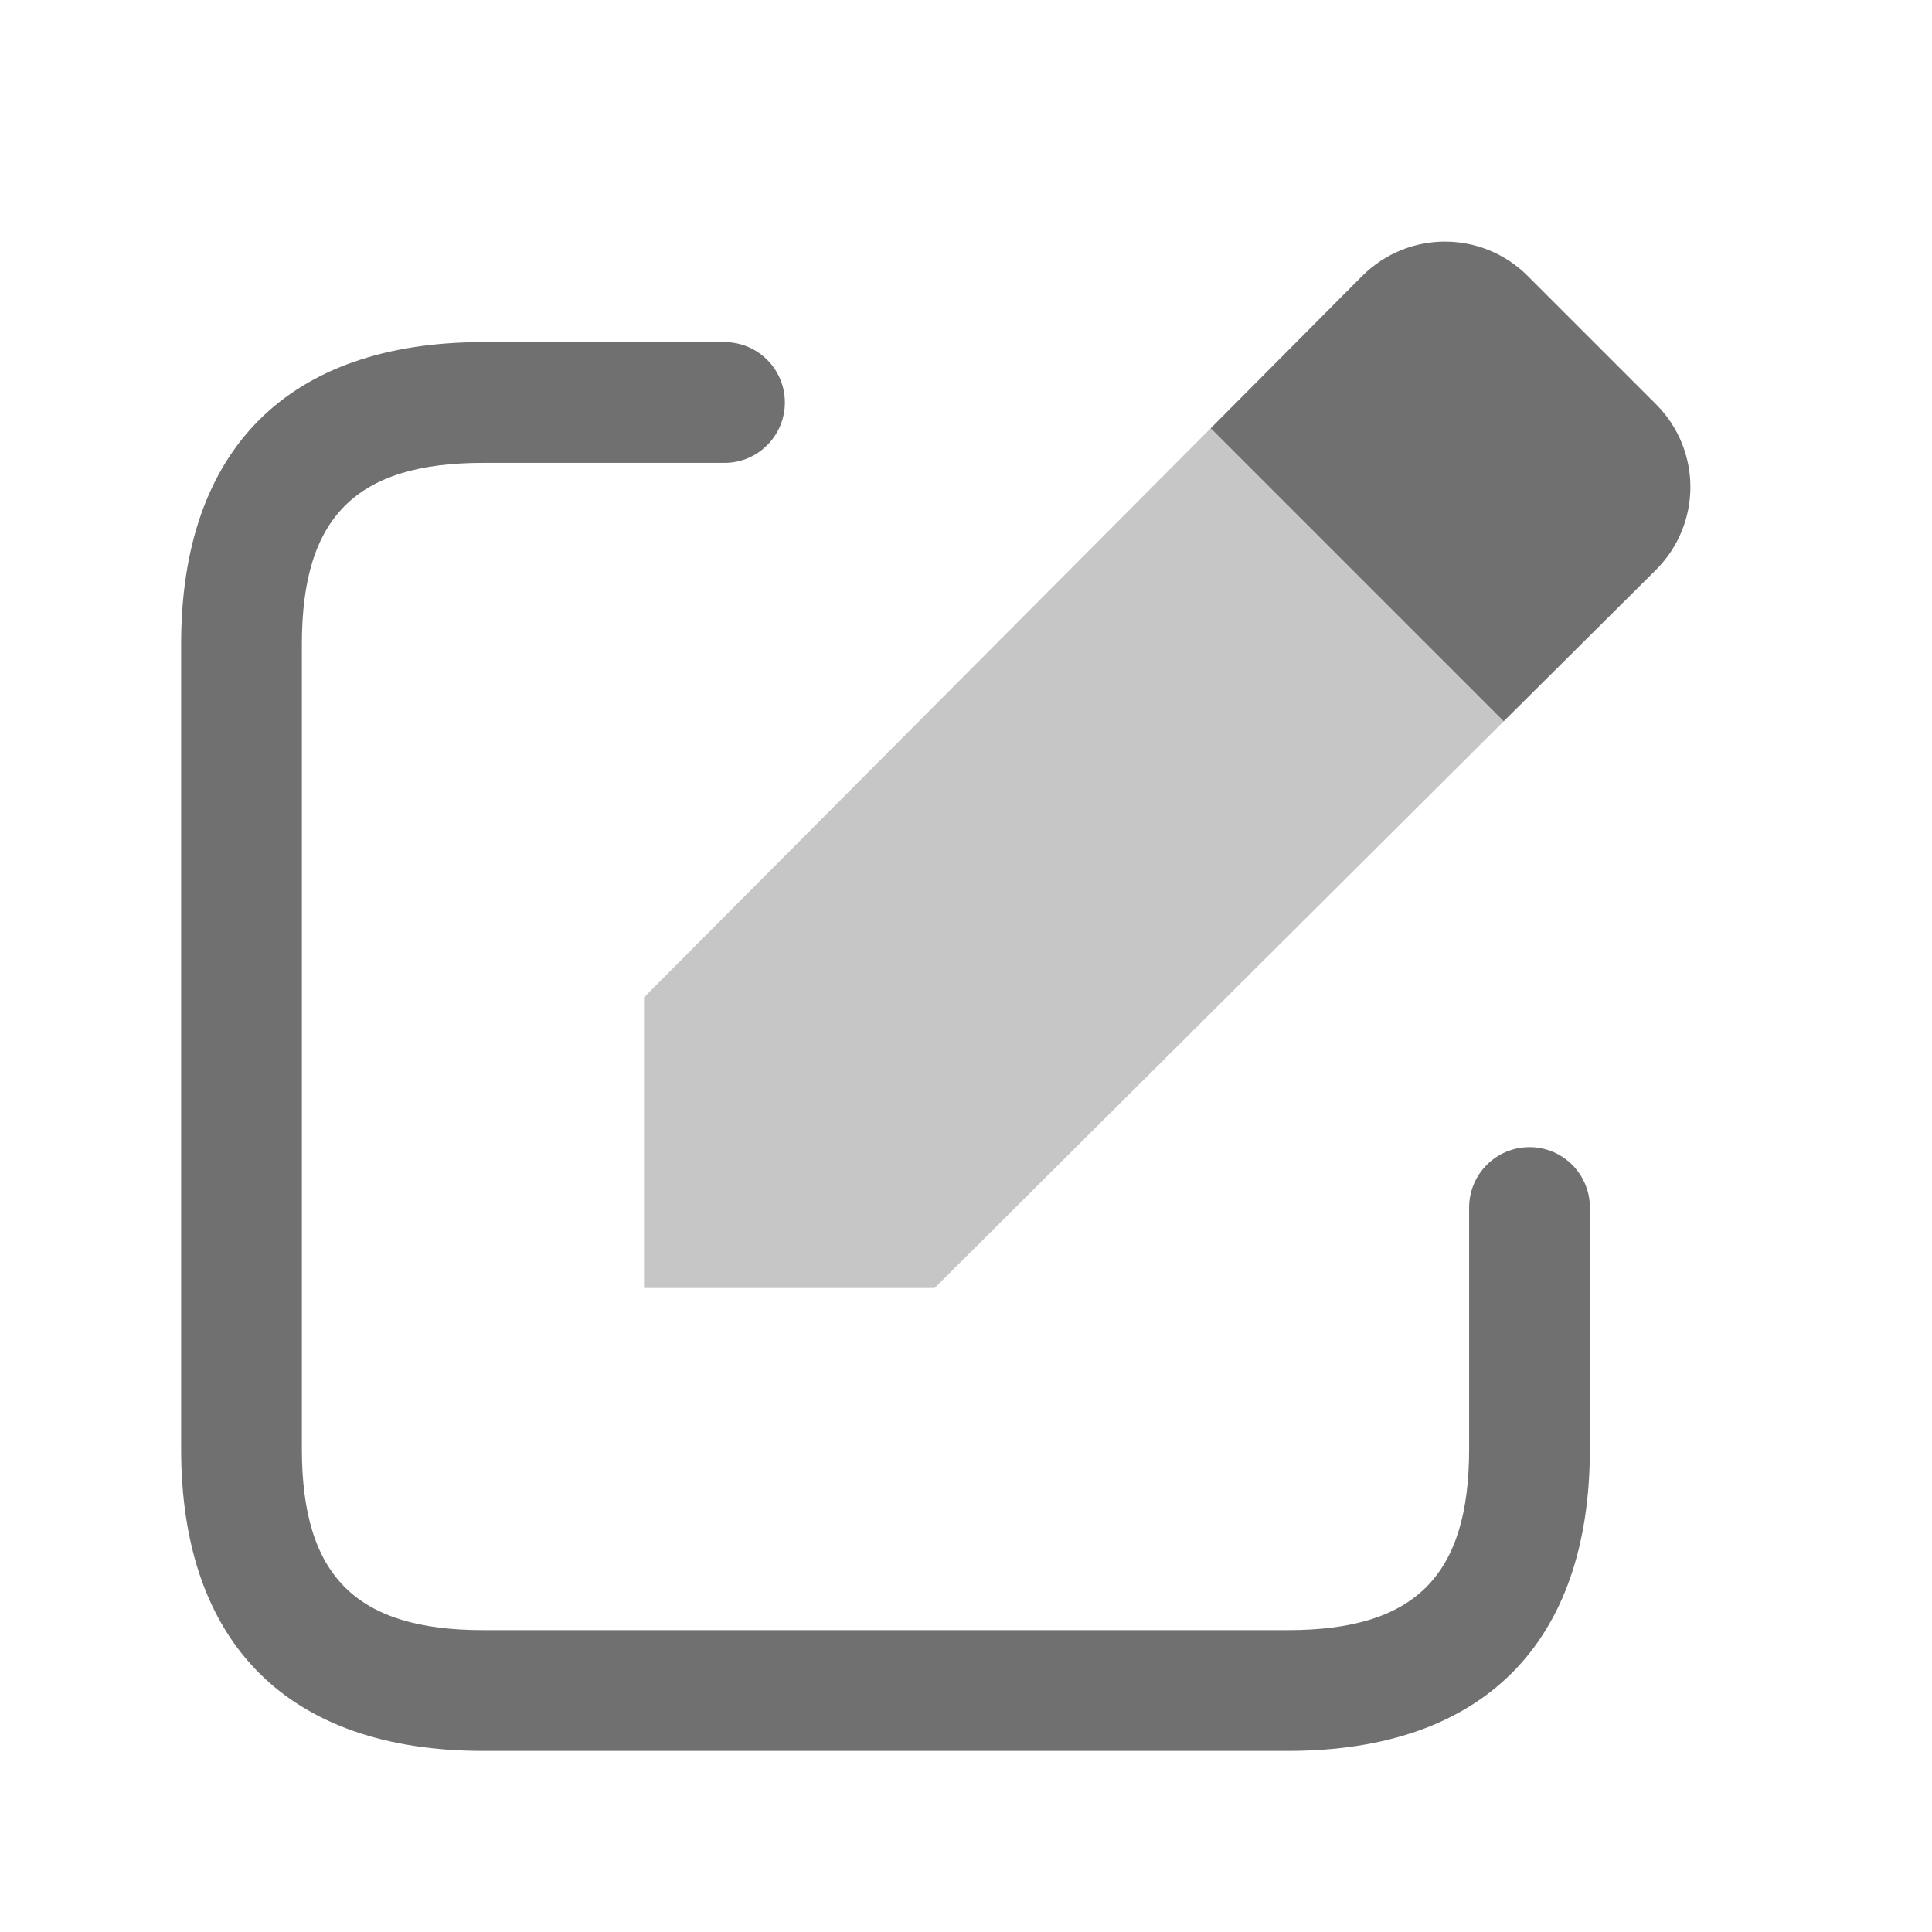
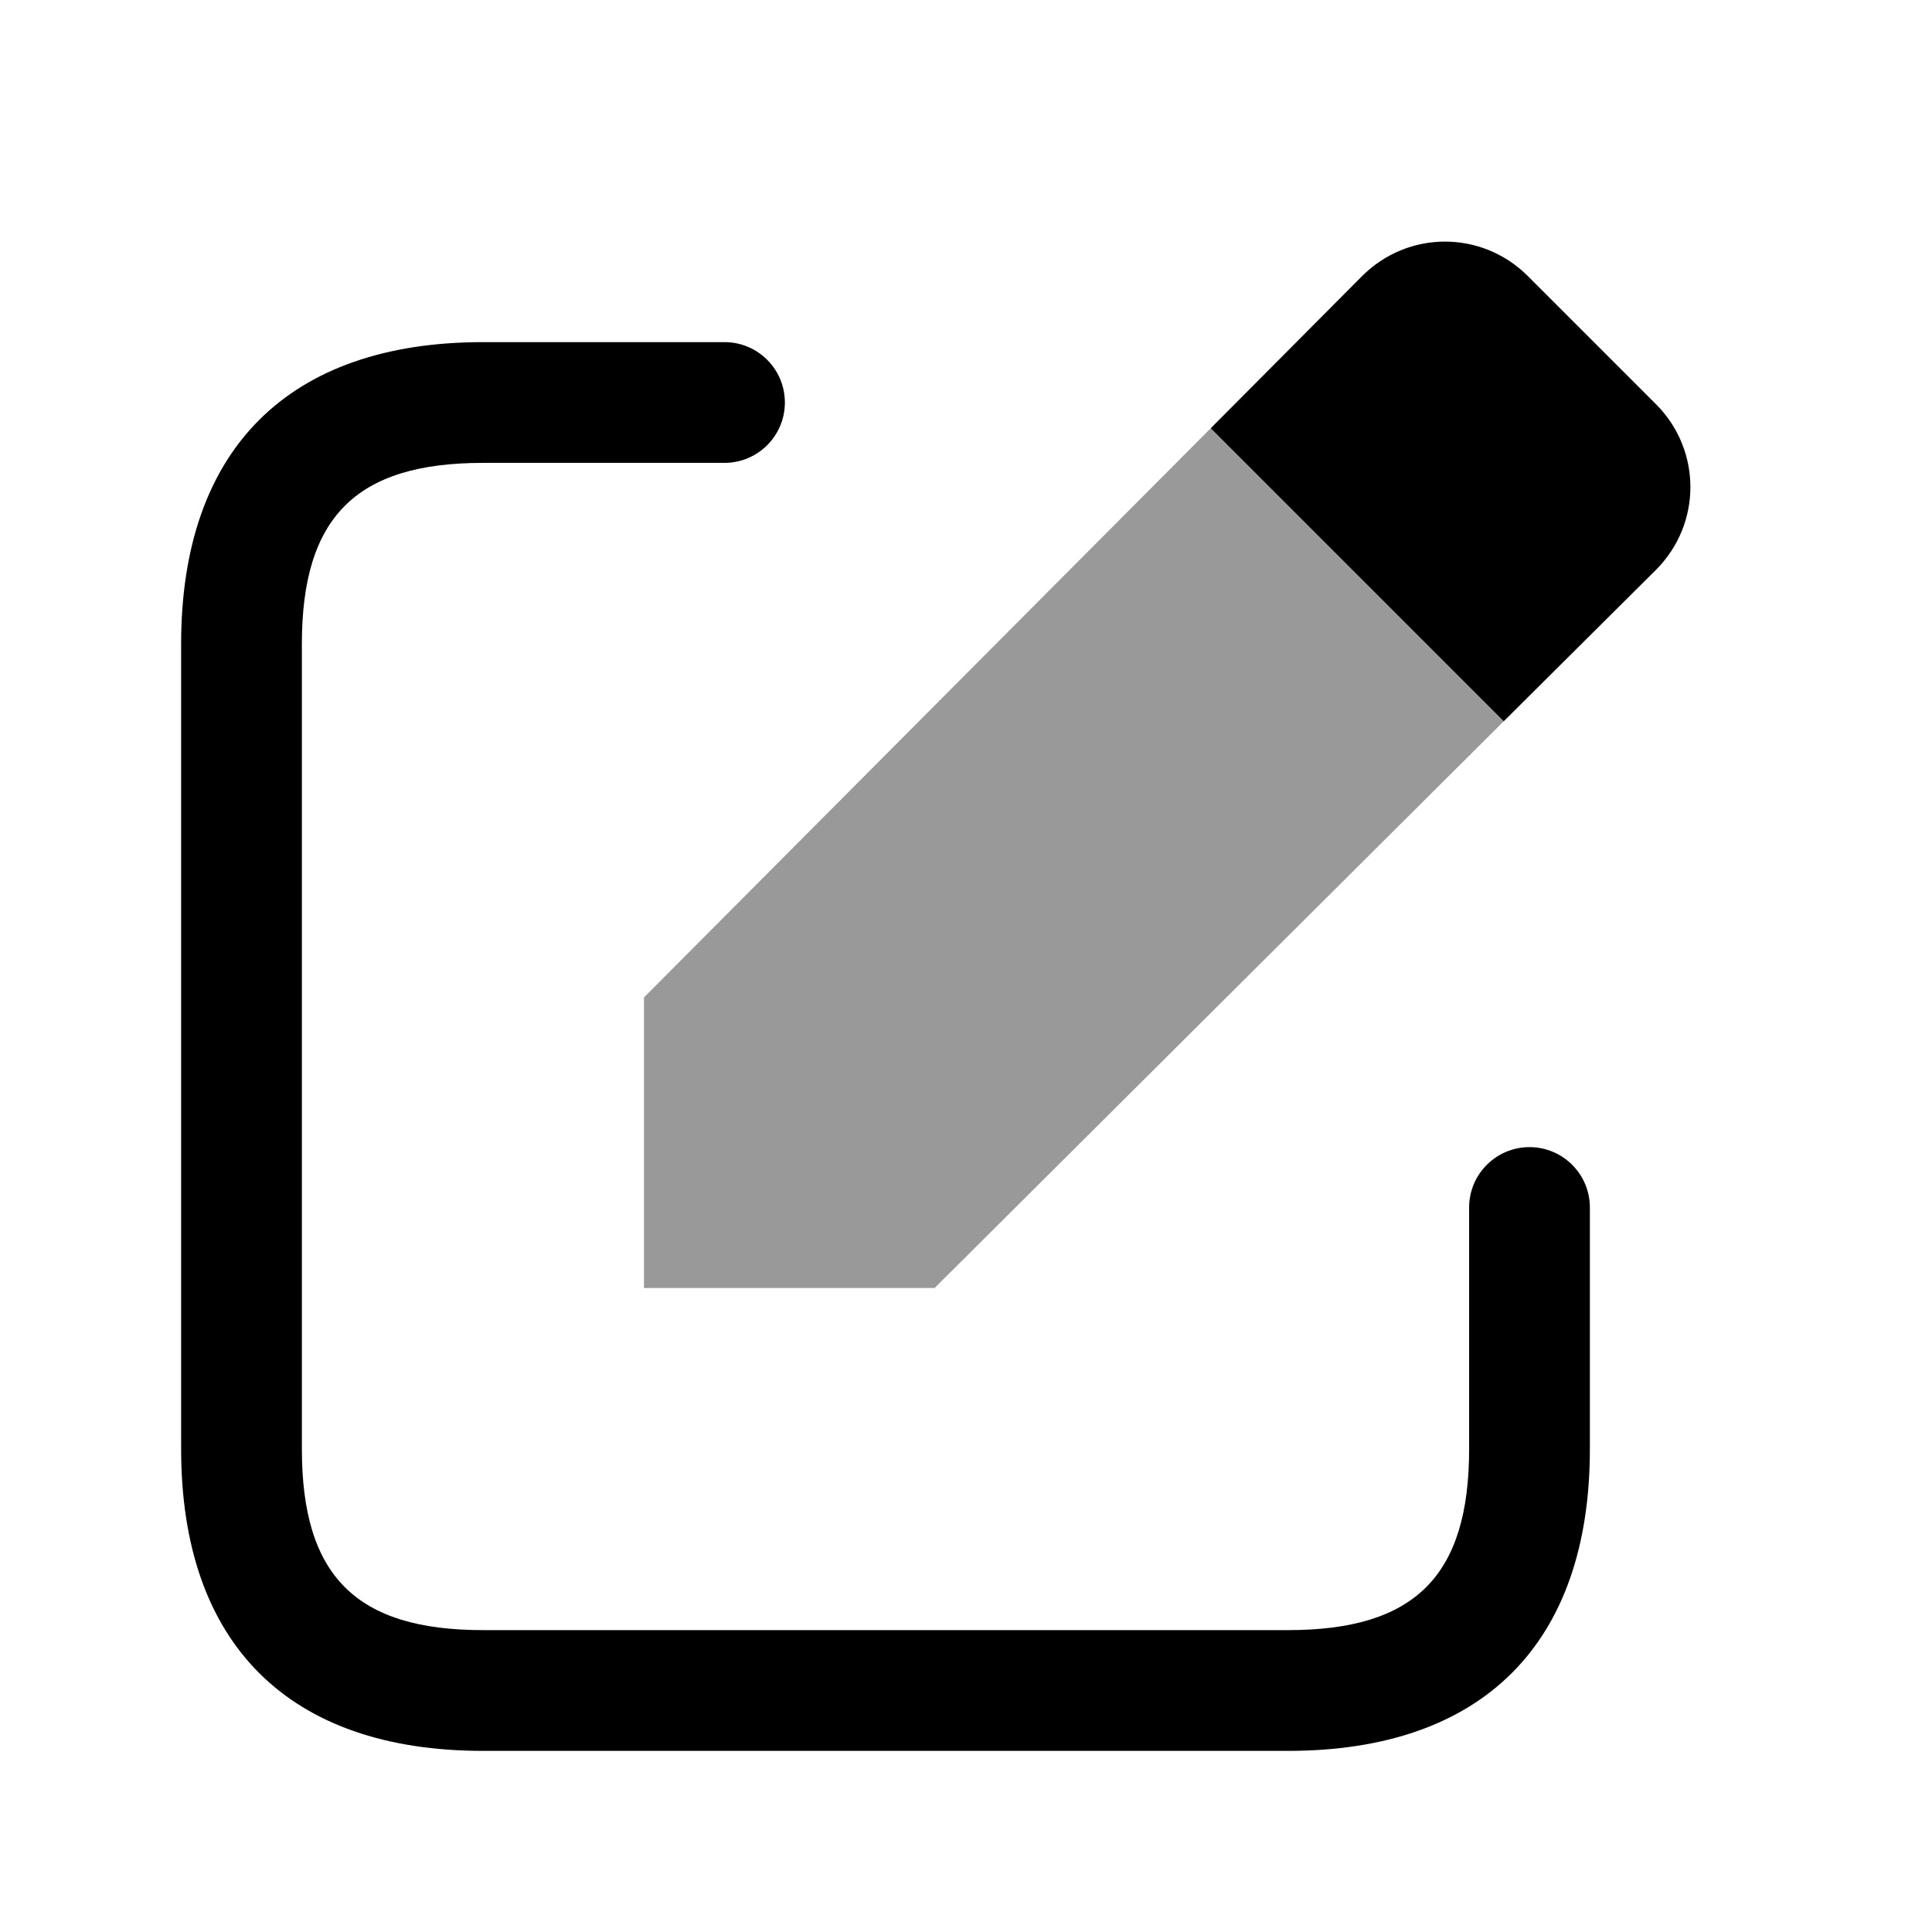
<svg xmlns="http://www.w3.org/2000/svg" width="24" height="24" viewBox="0 0 24 24" fill="currentColor">
-   <path d="M16 21.75H6C3.582 21.75 2.25 20.418 2.25 18V8C2.25 5.582 3.582 4.25 6 4.25H9C9.414 4.25 9.75 4.586 9.75 5C9.75 5.414 9.414 5.75 9 5.75H6C4.423 5.75 3.75 6.423 3.75 8V18C3.75 19.577 4.423 20.25 6 20.25H16C17.577 20.25 18.25 19.577 18.25 18V15C18.25 14.586 18.586 14.25 19 14.25C19.414 14.25 19.75 14.586 19.75 15V18C19.75 20.418 18.418 21.75 16 21.75Z" fill-opacity="0.56" />
-   <path d="M20.57 7.08L18.68 8.96L15.04 5.32L16.92 3.43C17.49 2.86 18.4 2.86 18.97 3.42L20.58 5.03C21.14 5.6 21.14 6.51 20.57 7.08Z" fill-opacity="0.56" />
-   <path opacity="0.4" d="M18.68 8.96L11.61 16H8V12.39L15.04 5.32L18.68 8.96Z" fill-opacity="0.56" />
+   <path d="M16 21.75H6C3.582 21.75 2.25 20.418 2.25 18V8C2.25 5.582 3.582 4.25 6 4.25H9C9.414 4.25 9.75 4.586 9.75 5C9.75 5.414 9.414 5.75 9 5.75H6C4.423 5.75 3.75 6.423 3.75 8V18C3.75 19.577 4.423 20.25 6 20.25H16C17.577 20.25 18.25 19.577 18.25 18V15C18.25 14.586 18.586 14.25 19 14.25C19.414 14.25 19.75 14.586 19.75 15V18C19.75 20.418 18.418 21.75 16 21.75Z" fill-opacity="1" />
+   <path d="M20.57 7.08L18.68 8.96L15.04 5.32L16.92 3.43C17.49 2.86 18.4 2.86 18.97 3.42L20.58 5.03C21.14 5.6 21.14 6.51 20.57 7.08Z" fill-opacity="1" />
+   <path opacity="0.4" d="M18.68 8.96L11.61 16H8V12.39L15.04 5.32L18.68 8.96Z" fill-opacity="1" />
</svg>
